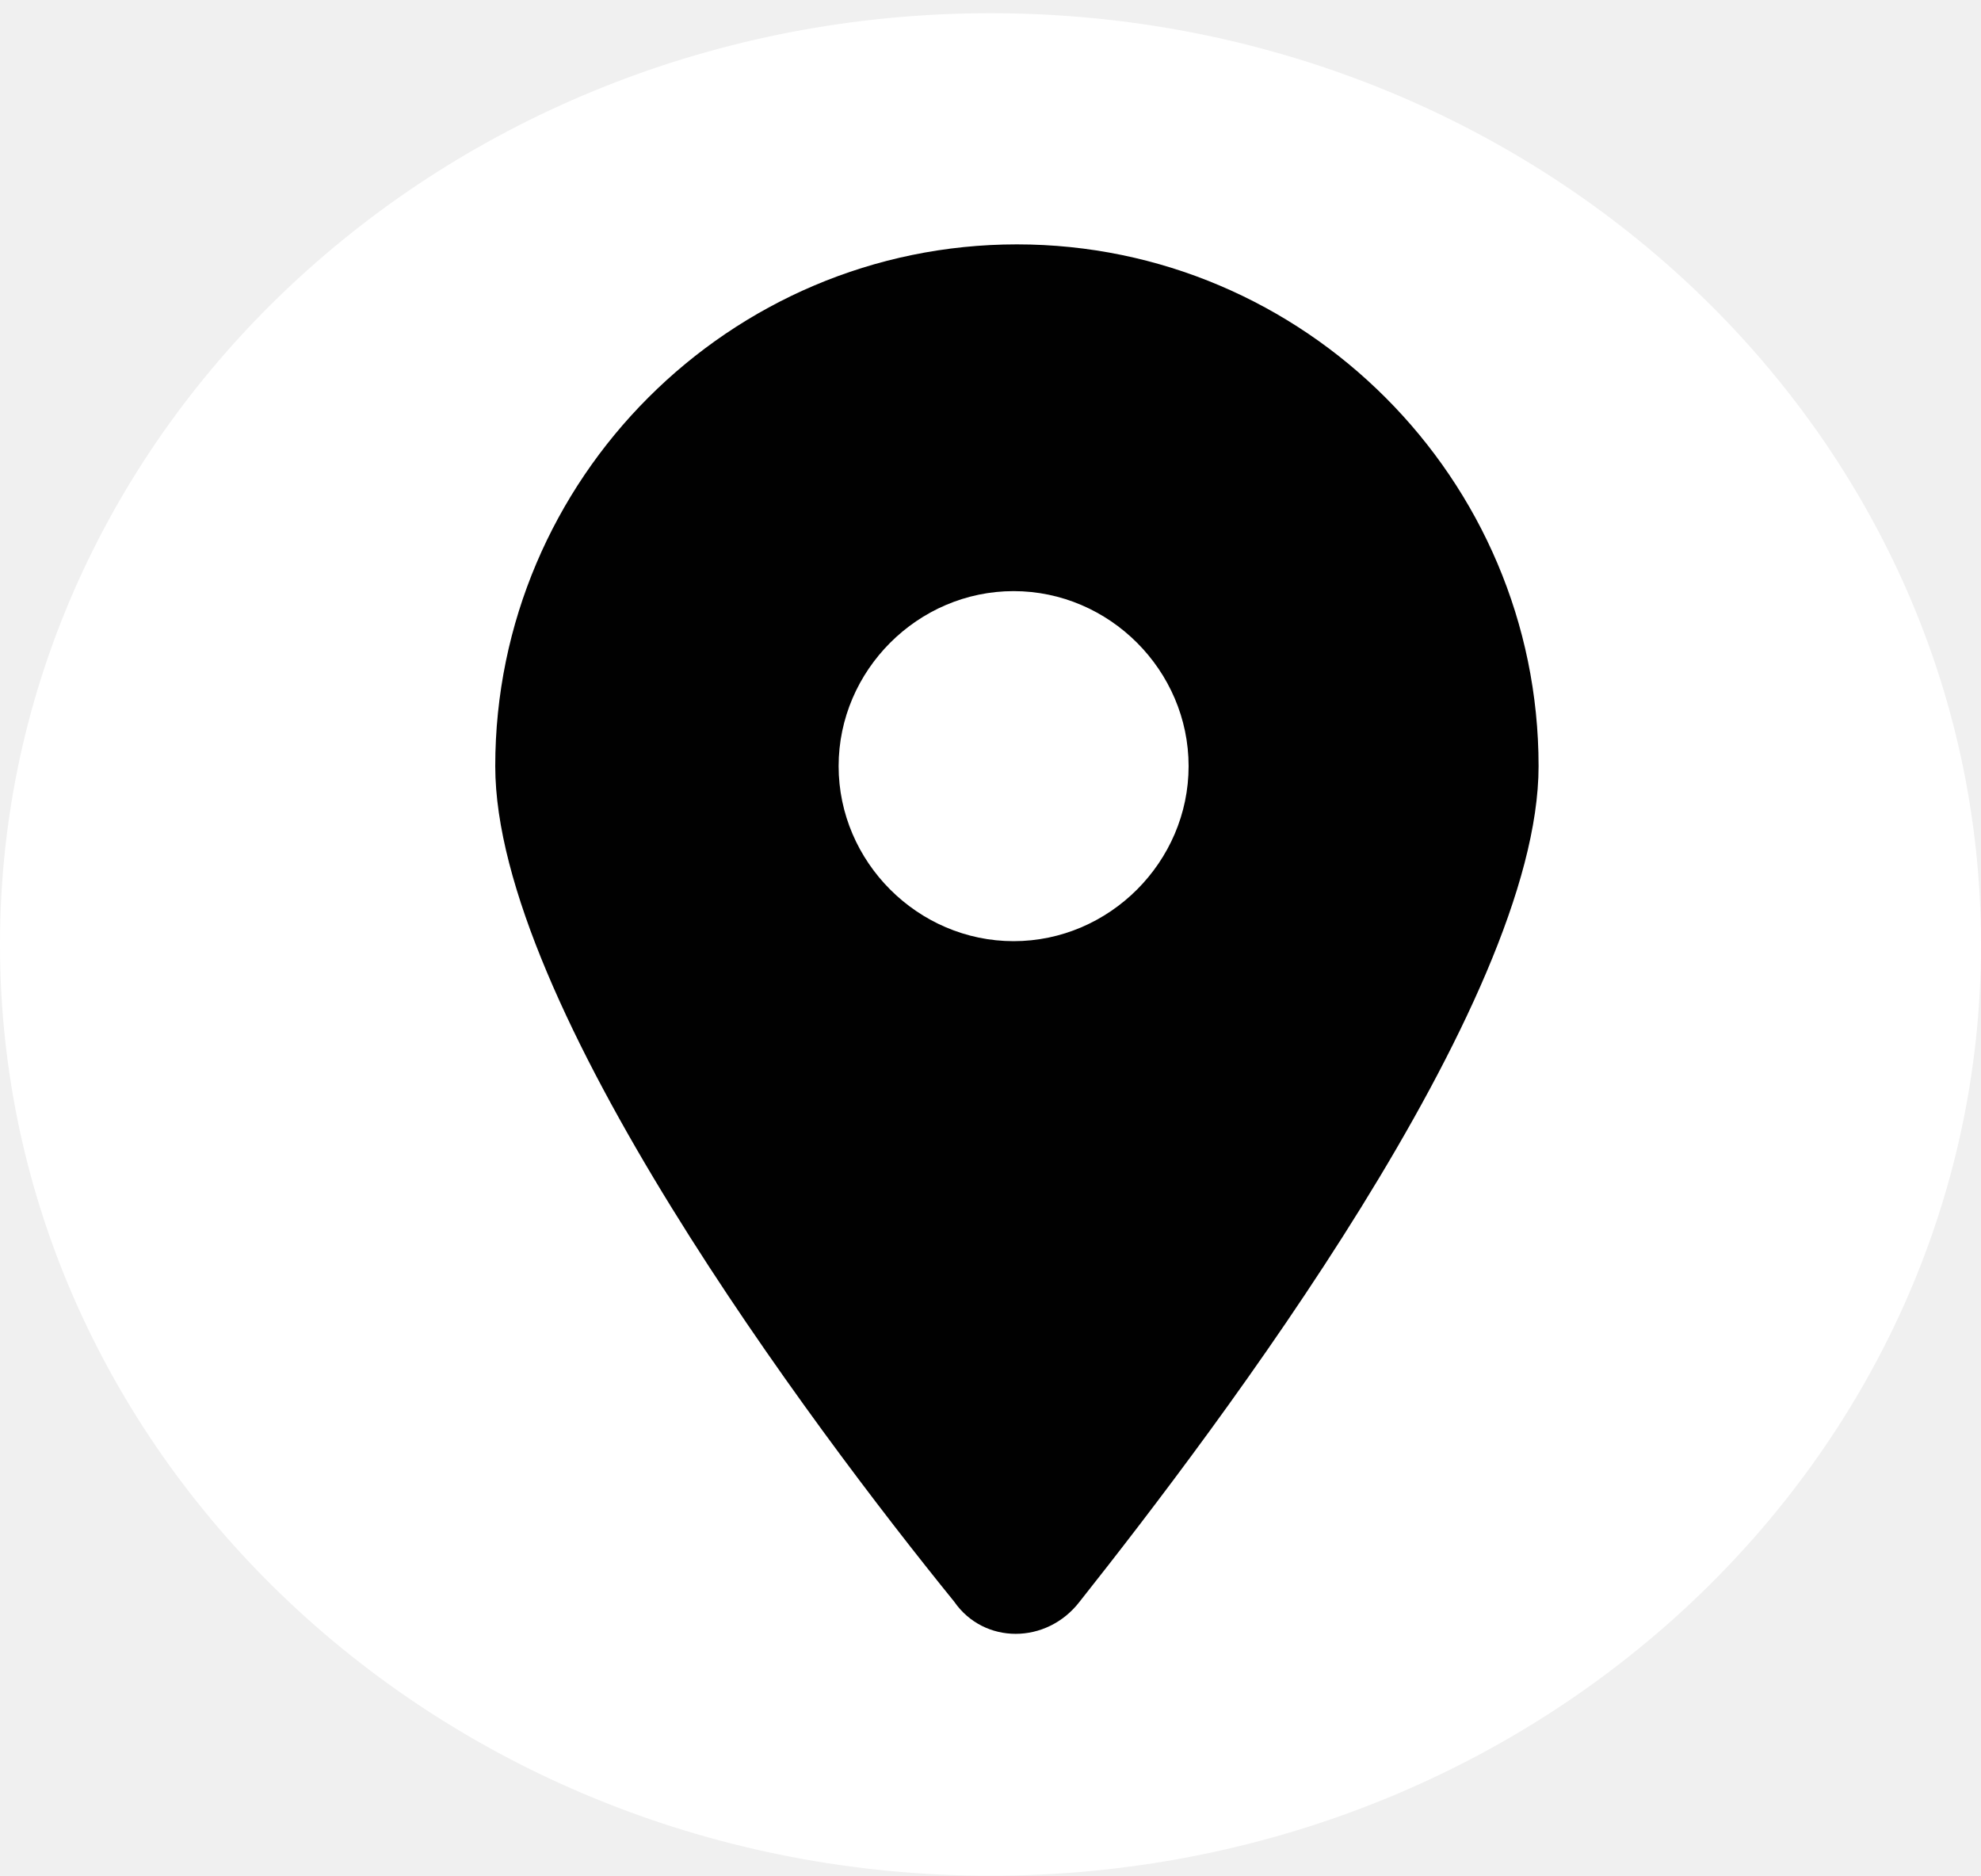
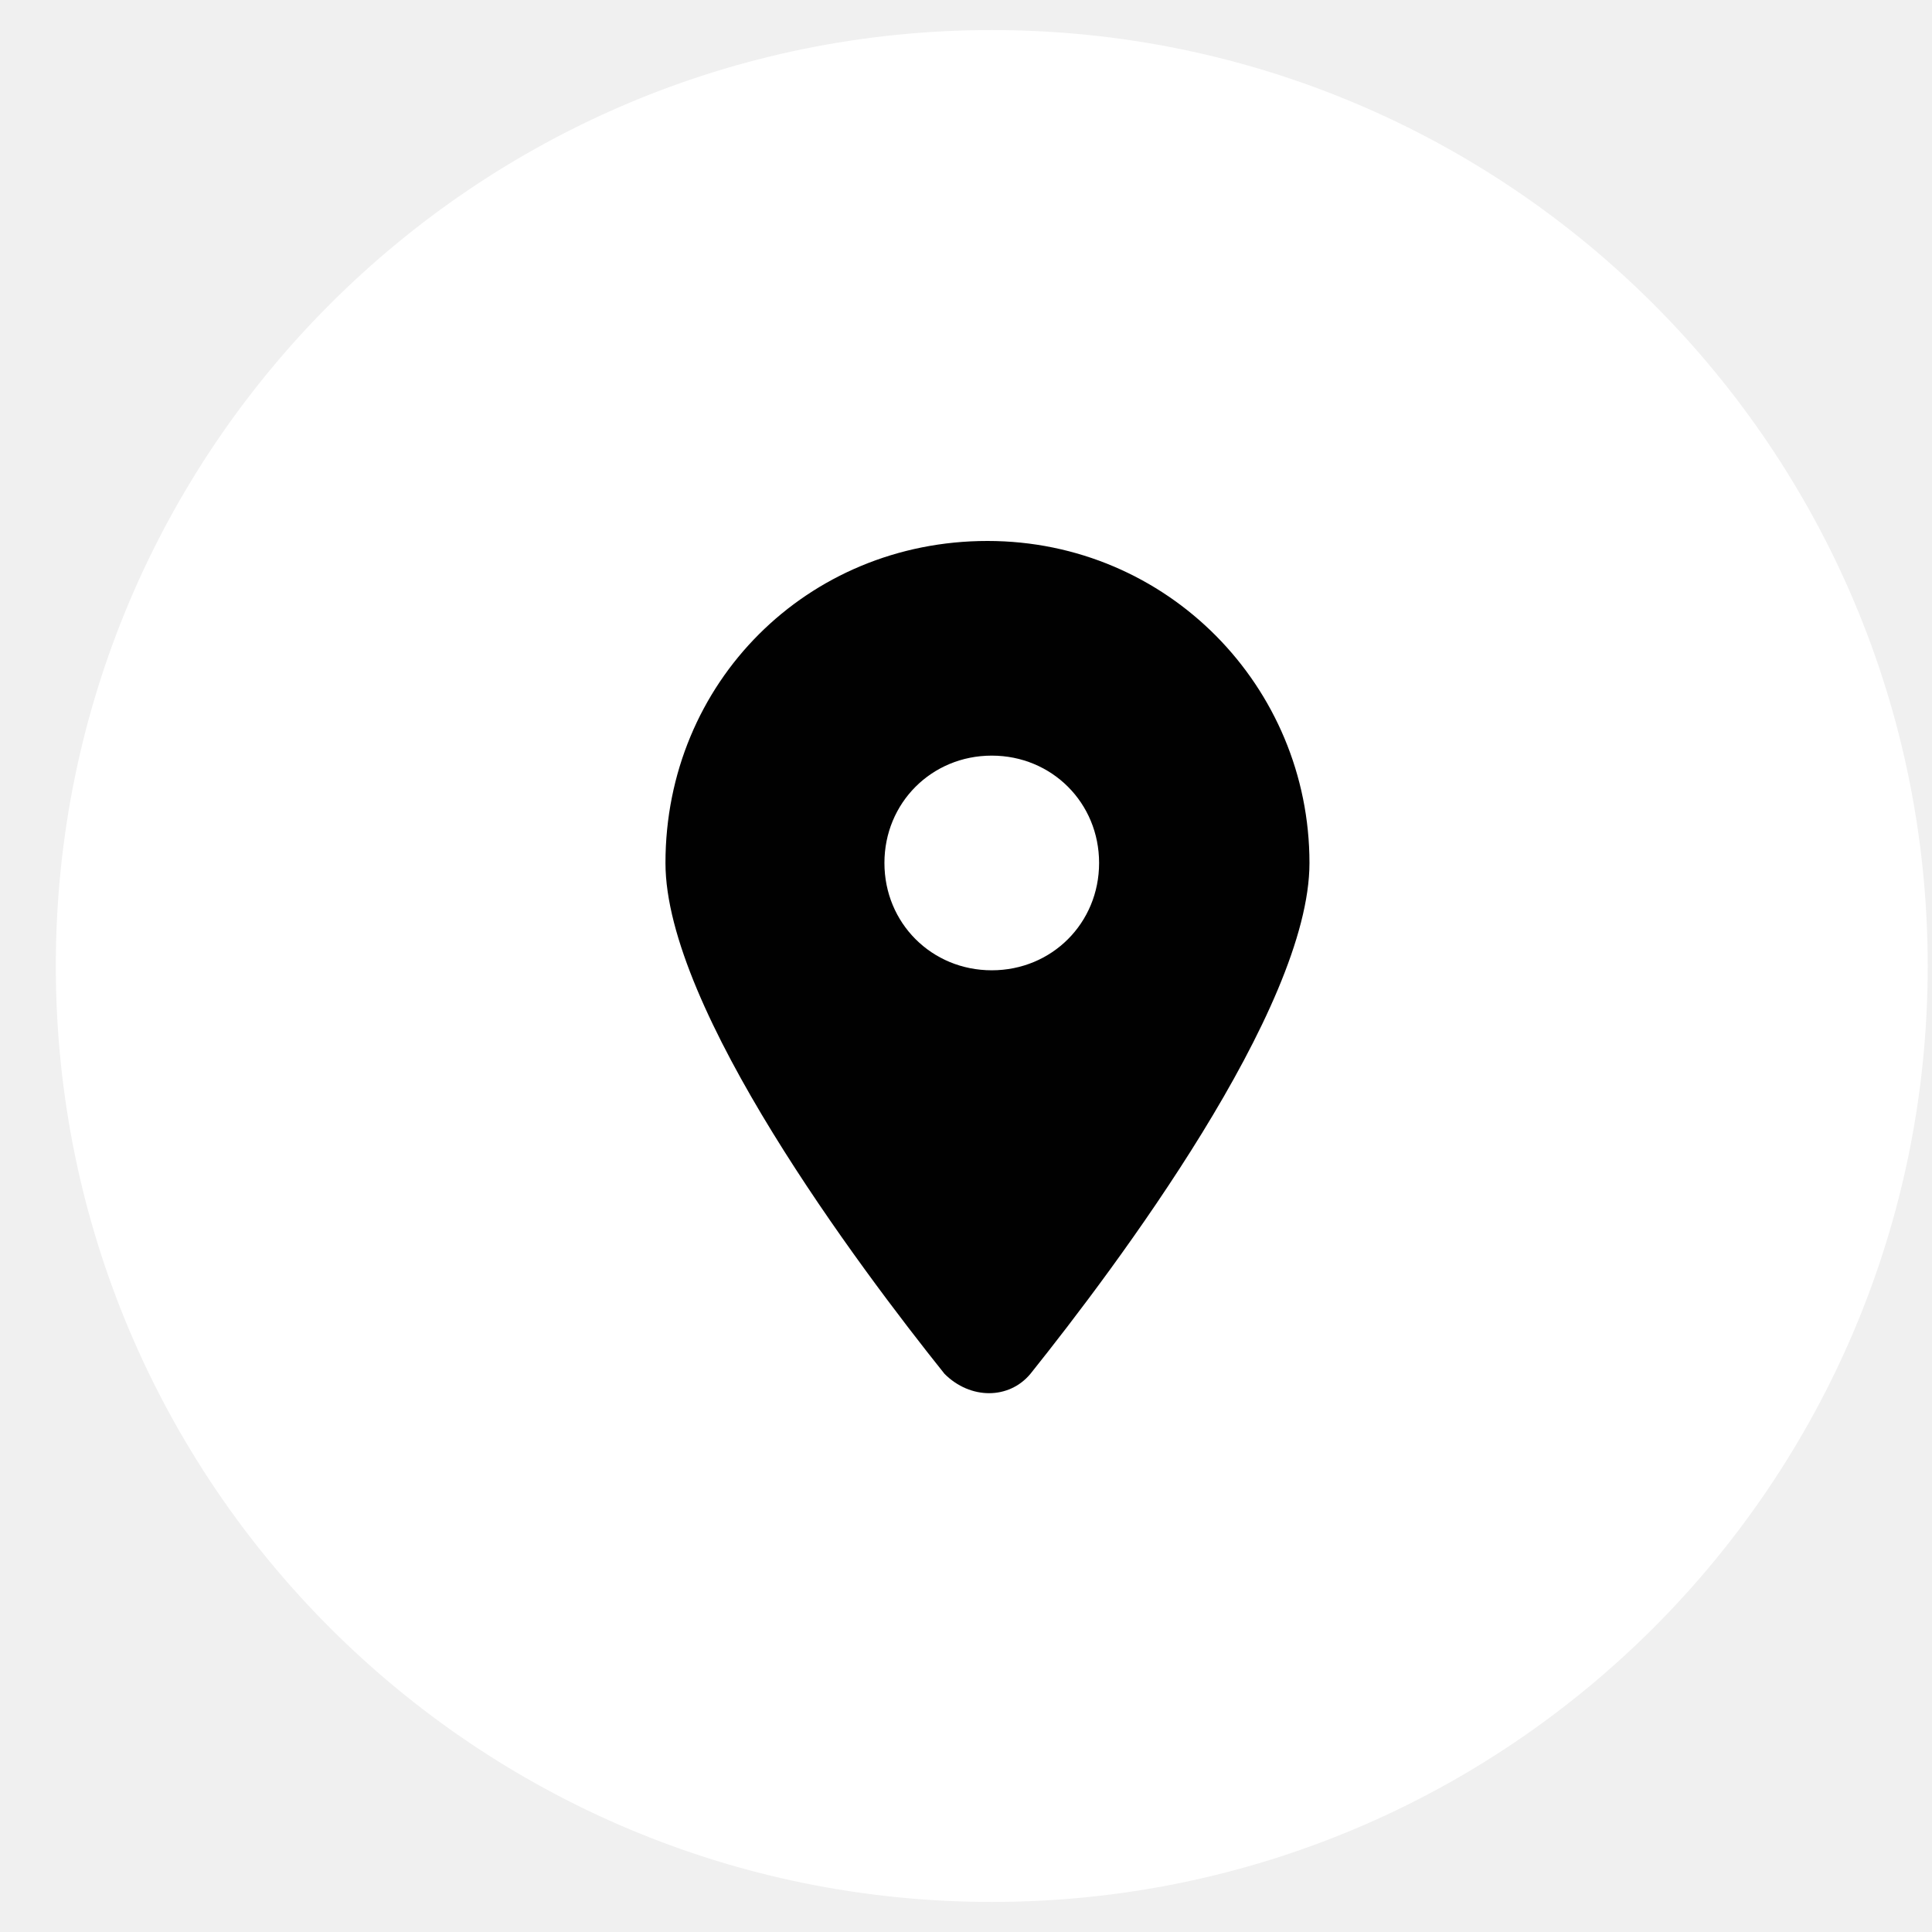
- <svg xmlns="http://www.w3.org/2000/svg" version="1.1" id="Layer_1" x="0px" y="0px" viewBox="0 0 60 56.8" style="enable-background:new 0 0 60 56.8;" xml:space="preserve">
+ <svg xmlns="http://www.w3.org/2000/svg" version="1.1" id="Layer_1" x="0px" y="0px" viewBox="0 0 45 45" style="enable-background:new 0 0 45 45;" xml:space="preserve">
  <style type="text/css">
	.st0{fill:#FFFFFF;}
	.st1{fill:#010101;}
</style>
-   <ellipse class="st0" cx="30" cy="28.6" rx="30" ry="28.2" />
-   <path class="st1" d="M32.7,48.5c4.2-5.3,13.9-18.1,13.9-25.3c0-8.7-7.1-15.8-15.8-15.8s-15.8,7.1-15.8,15.8c0,7.2,9.6,20,13.9,25.3  C29.8,49.8,31.7,49.8,32.7,48.5L32.7,48.5z M30.7,17.9c2.9,0,5.3,2.4,5.3,5.3s-2.4,5.3-5.3,5.3s-5.3-2.4-5.3-5.3  S27.8,17.9,30.7,17.9z" />
+   <circle class="st0" cx="23.1" cy="22.5" r="21.8" />
+   <path class="st1" d="M24,32c2-2.5,6.5-8.5,6.5-11.9c0-4.1-3.3-7.5-7.5-7.5s-7.5,3.3-7.5,7.5c0,3.4,4.5,9.4,6.5,11.9  C22.6,32.6,23.5,32.6,24,32L24,32z M23.1,17.6c1.4,0,2.5,1.1,2.5,2.5s-1.1,2.5-2.5,2.5c-1.4,0-2.5-1.1-2.5-2.5S21.7,17.6,23.1,17.6z  " />
</svg>
